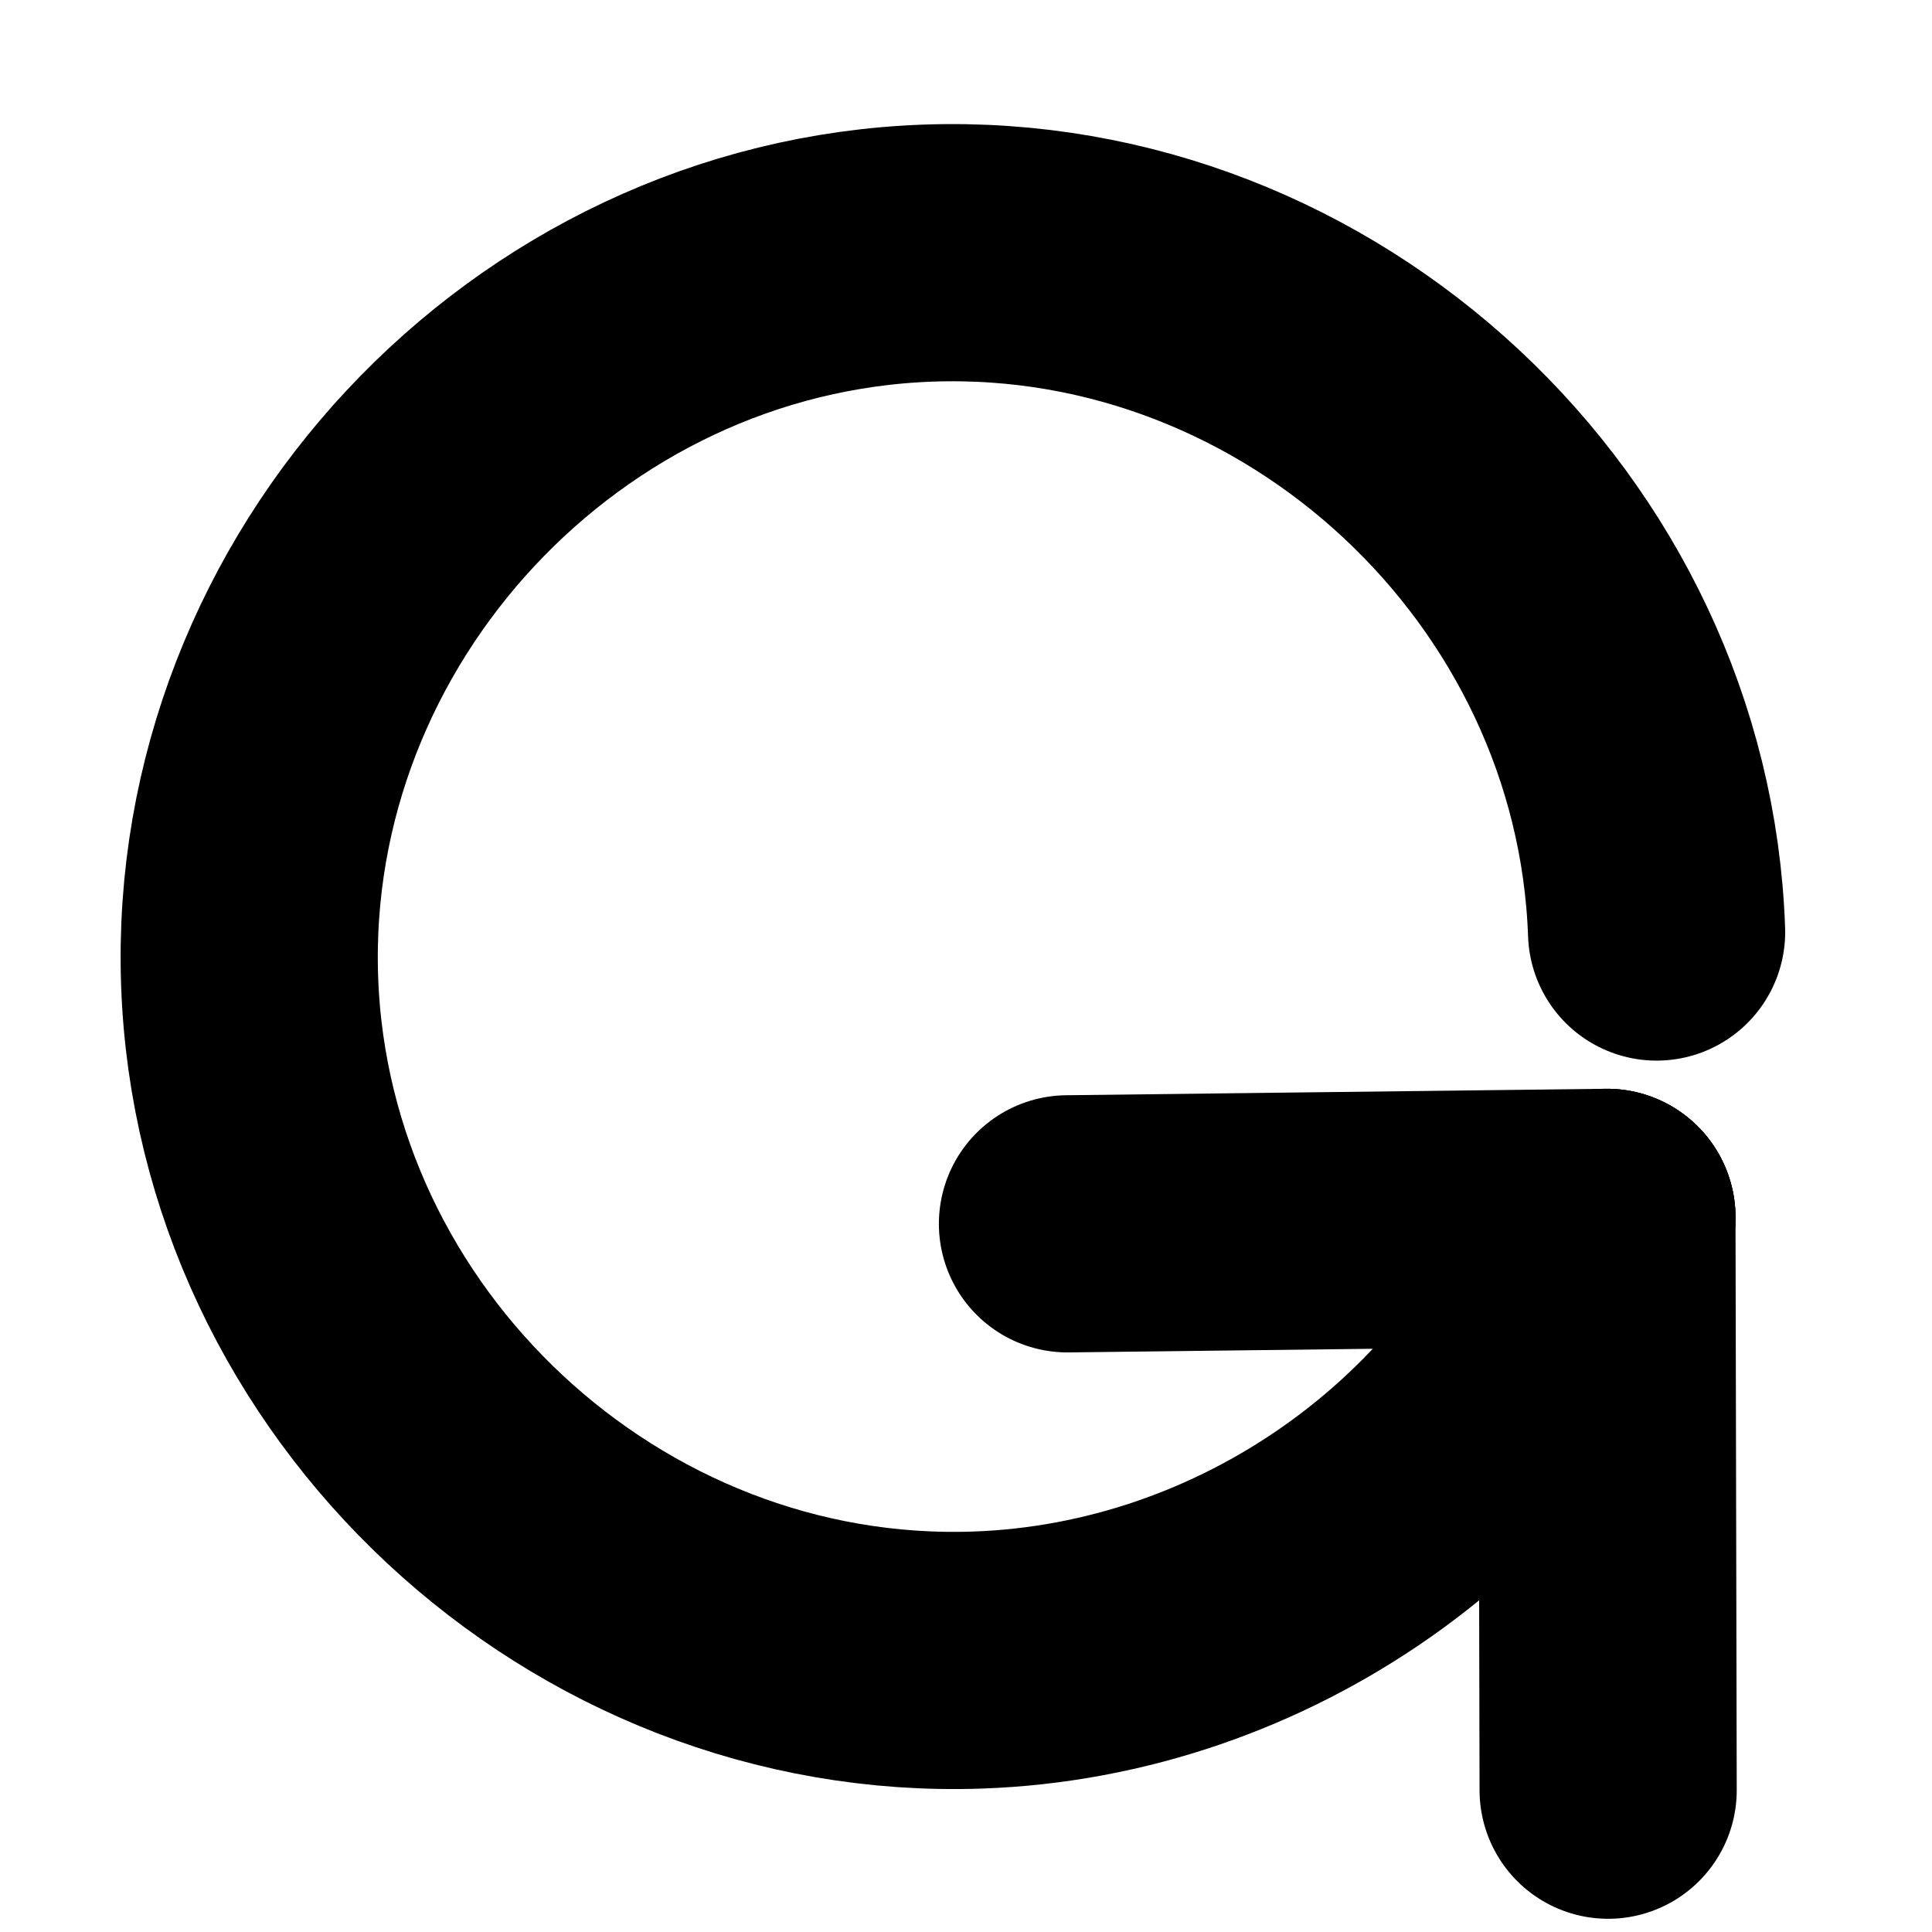
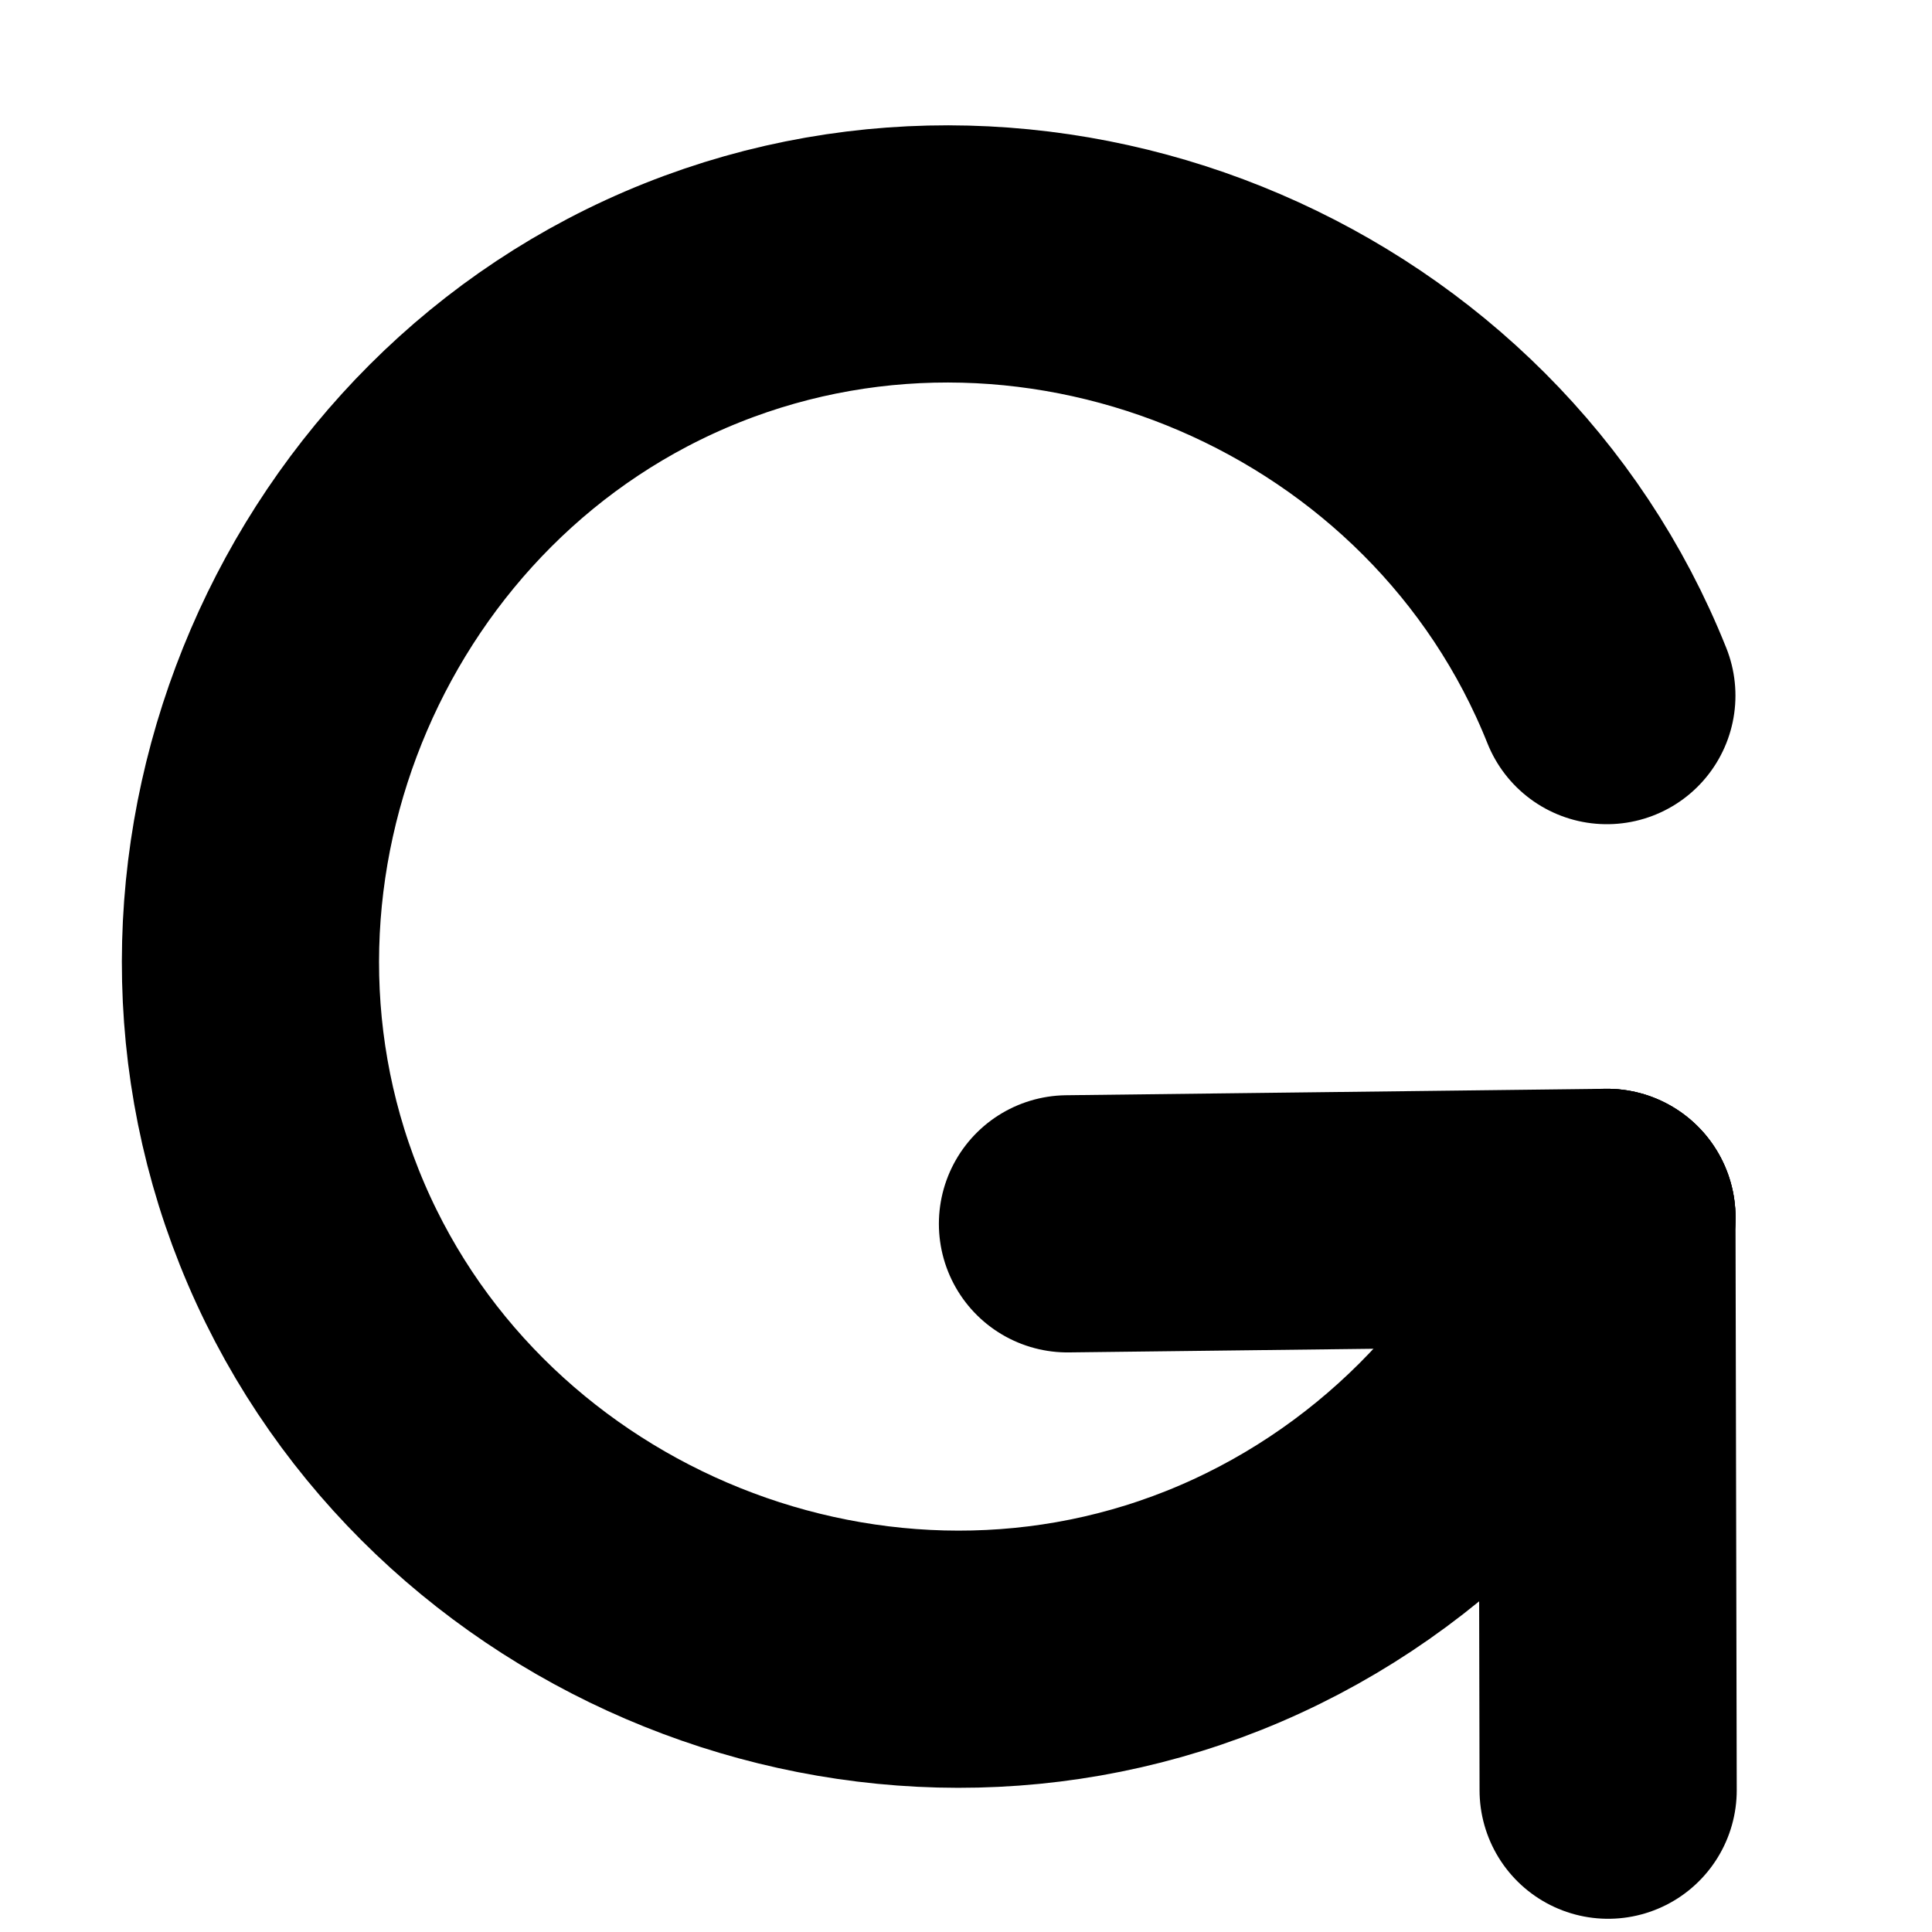
<svg xmlns="http://www.w3.org/2000/svg" width="184.169mm" height="184.218mm" viewBox="0 0 184.169 184.218" version="1.1" id="svg5">
  <defs id="defs2" />
  <g id="layer1" transform="translate(-9.963875,-34.28101)">
-     <path style="fill:none;fill-rule:evenodd;stroke:#000000;stroke-width:113.386;stroke-linecap:round;stroke-linejoin:round;stroke-miterlimit:4;stroke-dasharray:none" id="path32" d="M 167.642,466.875 C 173.535,297.928 319.661,161.653 488.609,167.547 657.557,173.44 793.832,319.566 787.938,488.514 782.045,657.462 635.919,793.736 466.971,787.843 345.25,783.597 234.665,705.803 189.54,592.676" transform="matrix(-0.2162758,0,0,0.2162755,204.1779,22.17734)" />
+     <path style="fill:none;fill-rule:evenodd;stroke:#000000;stroke-width:113.386;stroke-linecap:round;stroke-linejoin:round;stroke-miterlimit:4;stroke-dasharray:none" id="path32" d="M 189.569,362.641 C 252.242,205.637 435.84,126.8 592.844,189.473 749.847,252.147 828.685,435.745 766.011,592.749 703.338,749.752 519.74,828.59 362.736,765.916 284.262,734.59 220.846,671.158 189.54,592.676" transform="matrix(-0.2162758,0,0,0.2162755,204.1779,22.17734)" />
    <path style="fill:none;stroke:#000000;stroke-width:24.523;stroke-linecap:round;stroke-linejoin:miter;stroke-miterlimit:4;stroke-dasharray:none;stroke-opacity:1" d="m 163.185,150.359 -51.436,0.615" id="path1673" />
    <path style="fill:none;stroke:#000000;stroke-width:24.523;stroke-linecap:round;stroke-linejoin:miter;stroke-miterlimit:4;stroke-dasharray:none;stroke-opacity:1" d="m 163.185,150.359 0.117,54.618" id="path1675" />
  </g>
</svg>
